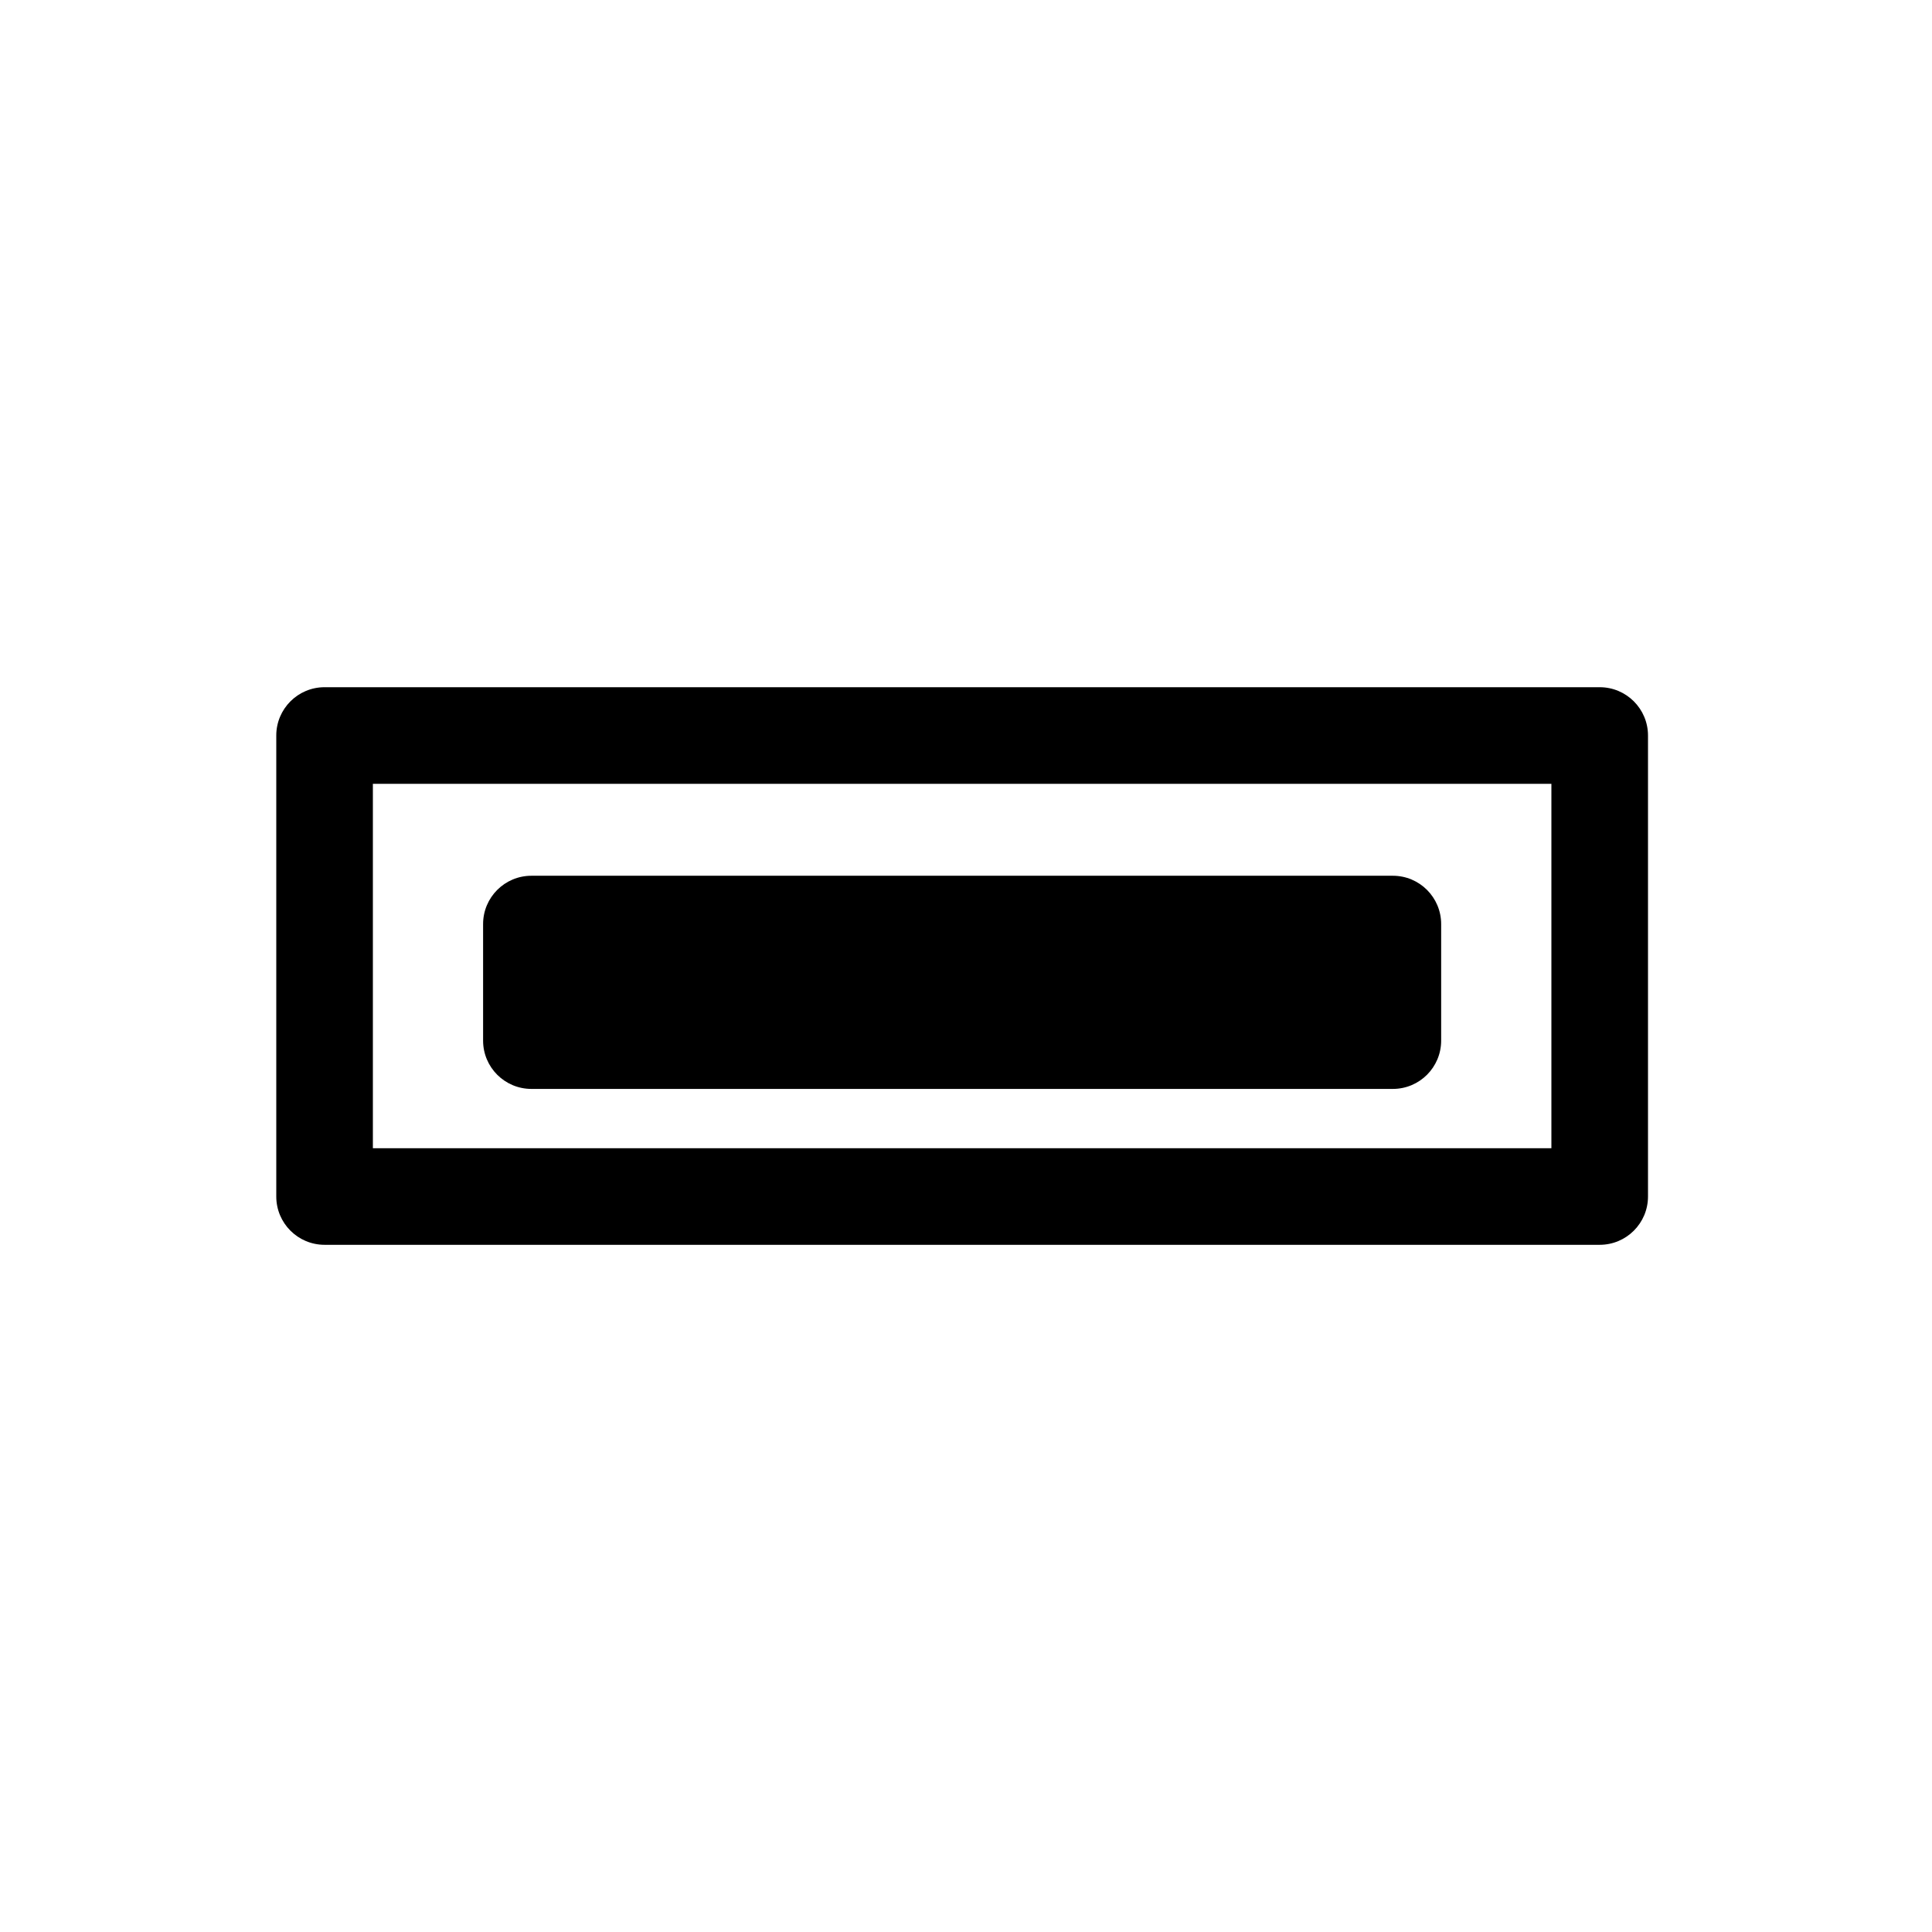
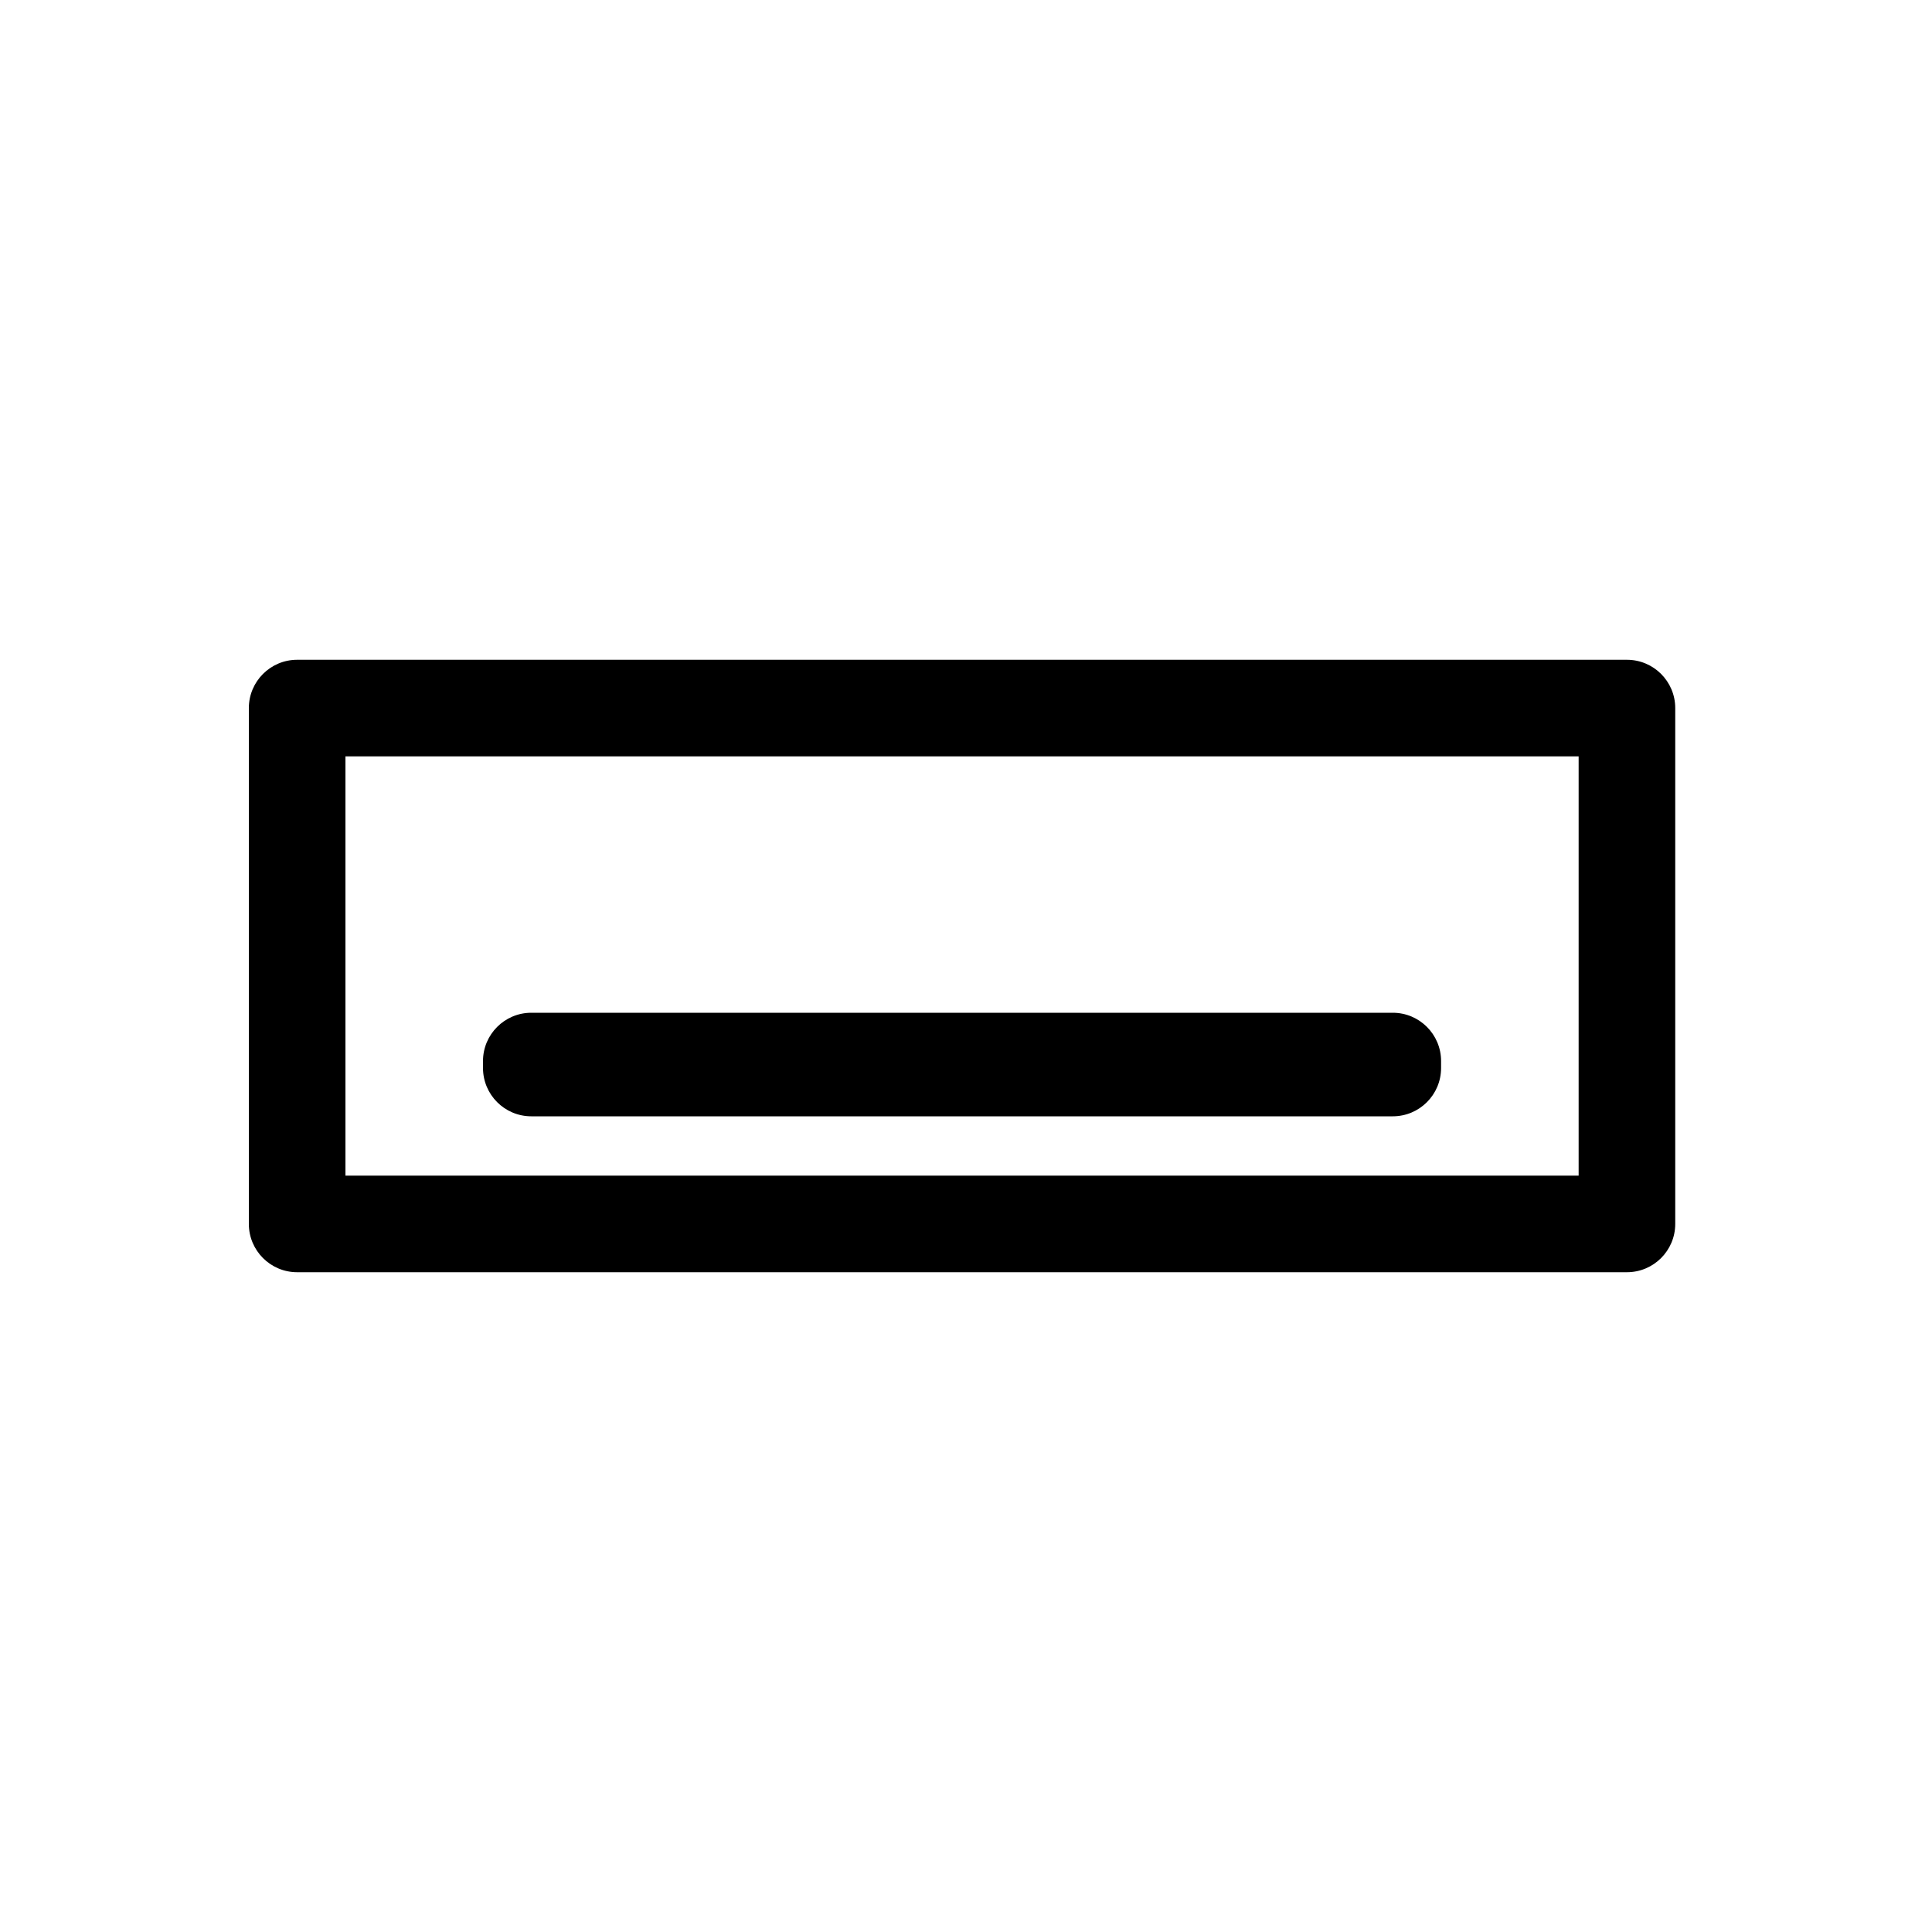
- <svg xmlns="http://www.w3.org/2000/svg" id="c" data-name="レイヤー 4" viewBox="0 0 1000 1000">
-   <path d="M828,644.31H168c-13.81,0-25-11.19-25-25v-238.61c0-13.81,11.19-25,25-25h660c13.81,0,25,11.19,25,25v238.61c0,13.81-11.19,25-25,25ZM193,594.31h610v-188.61H193v188.61Z" />
-   <path d="M720.94,563.62h-445.89c-13.81,0-25-11.19-25-25v-60.33c0-13.81,11.19-25,25-25h445.89c13.81,0,25,11.19,25,25v60.33c0,13.81-11.19,25-25,25Z" />
+ <svg xmlns="http://www.w3.org/2000/svg" id="c" version="1.1" viewBox="0 0 1000 1000">
+   <path d="M842.2,658.5H153.8c-13.8,0-25-11.2-25-25v-267c0-13.8,11.2-25,25-25h688.3c13.8,0,25,11.2,25,25v267c0,13.8-11.2,25-25,25ZM178.8,608.5h638.3v-217H178.8v217Z" />
+   <path d="M720.9,577.8h-445.9c-13.8,0-25-11.2-25-25v-3.6c0-13.8,11.2-25,25-25h445.9c13.8,0,25,11.2,25,25v3.6c0,13.8-11.2,25-25,25Z" />
</svg>
